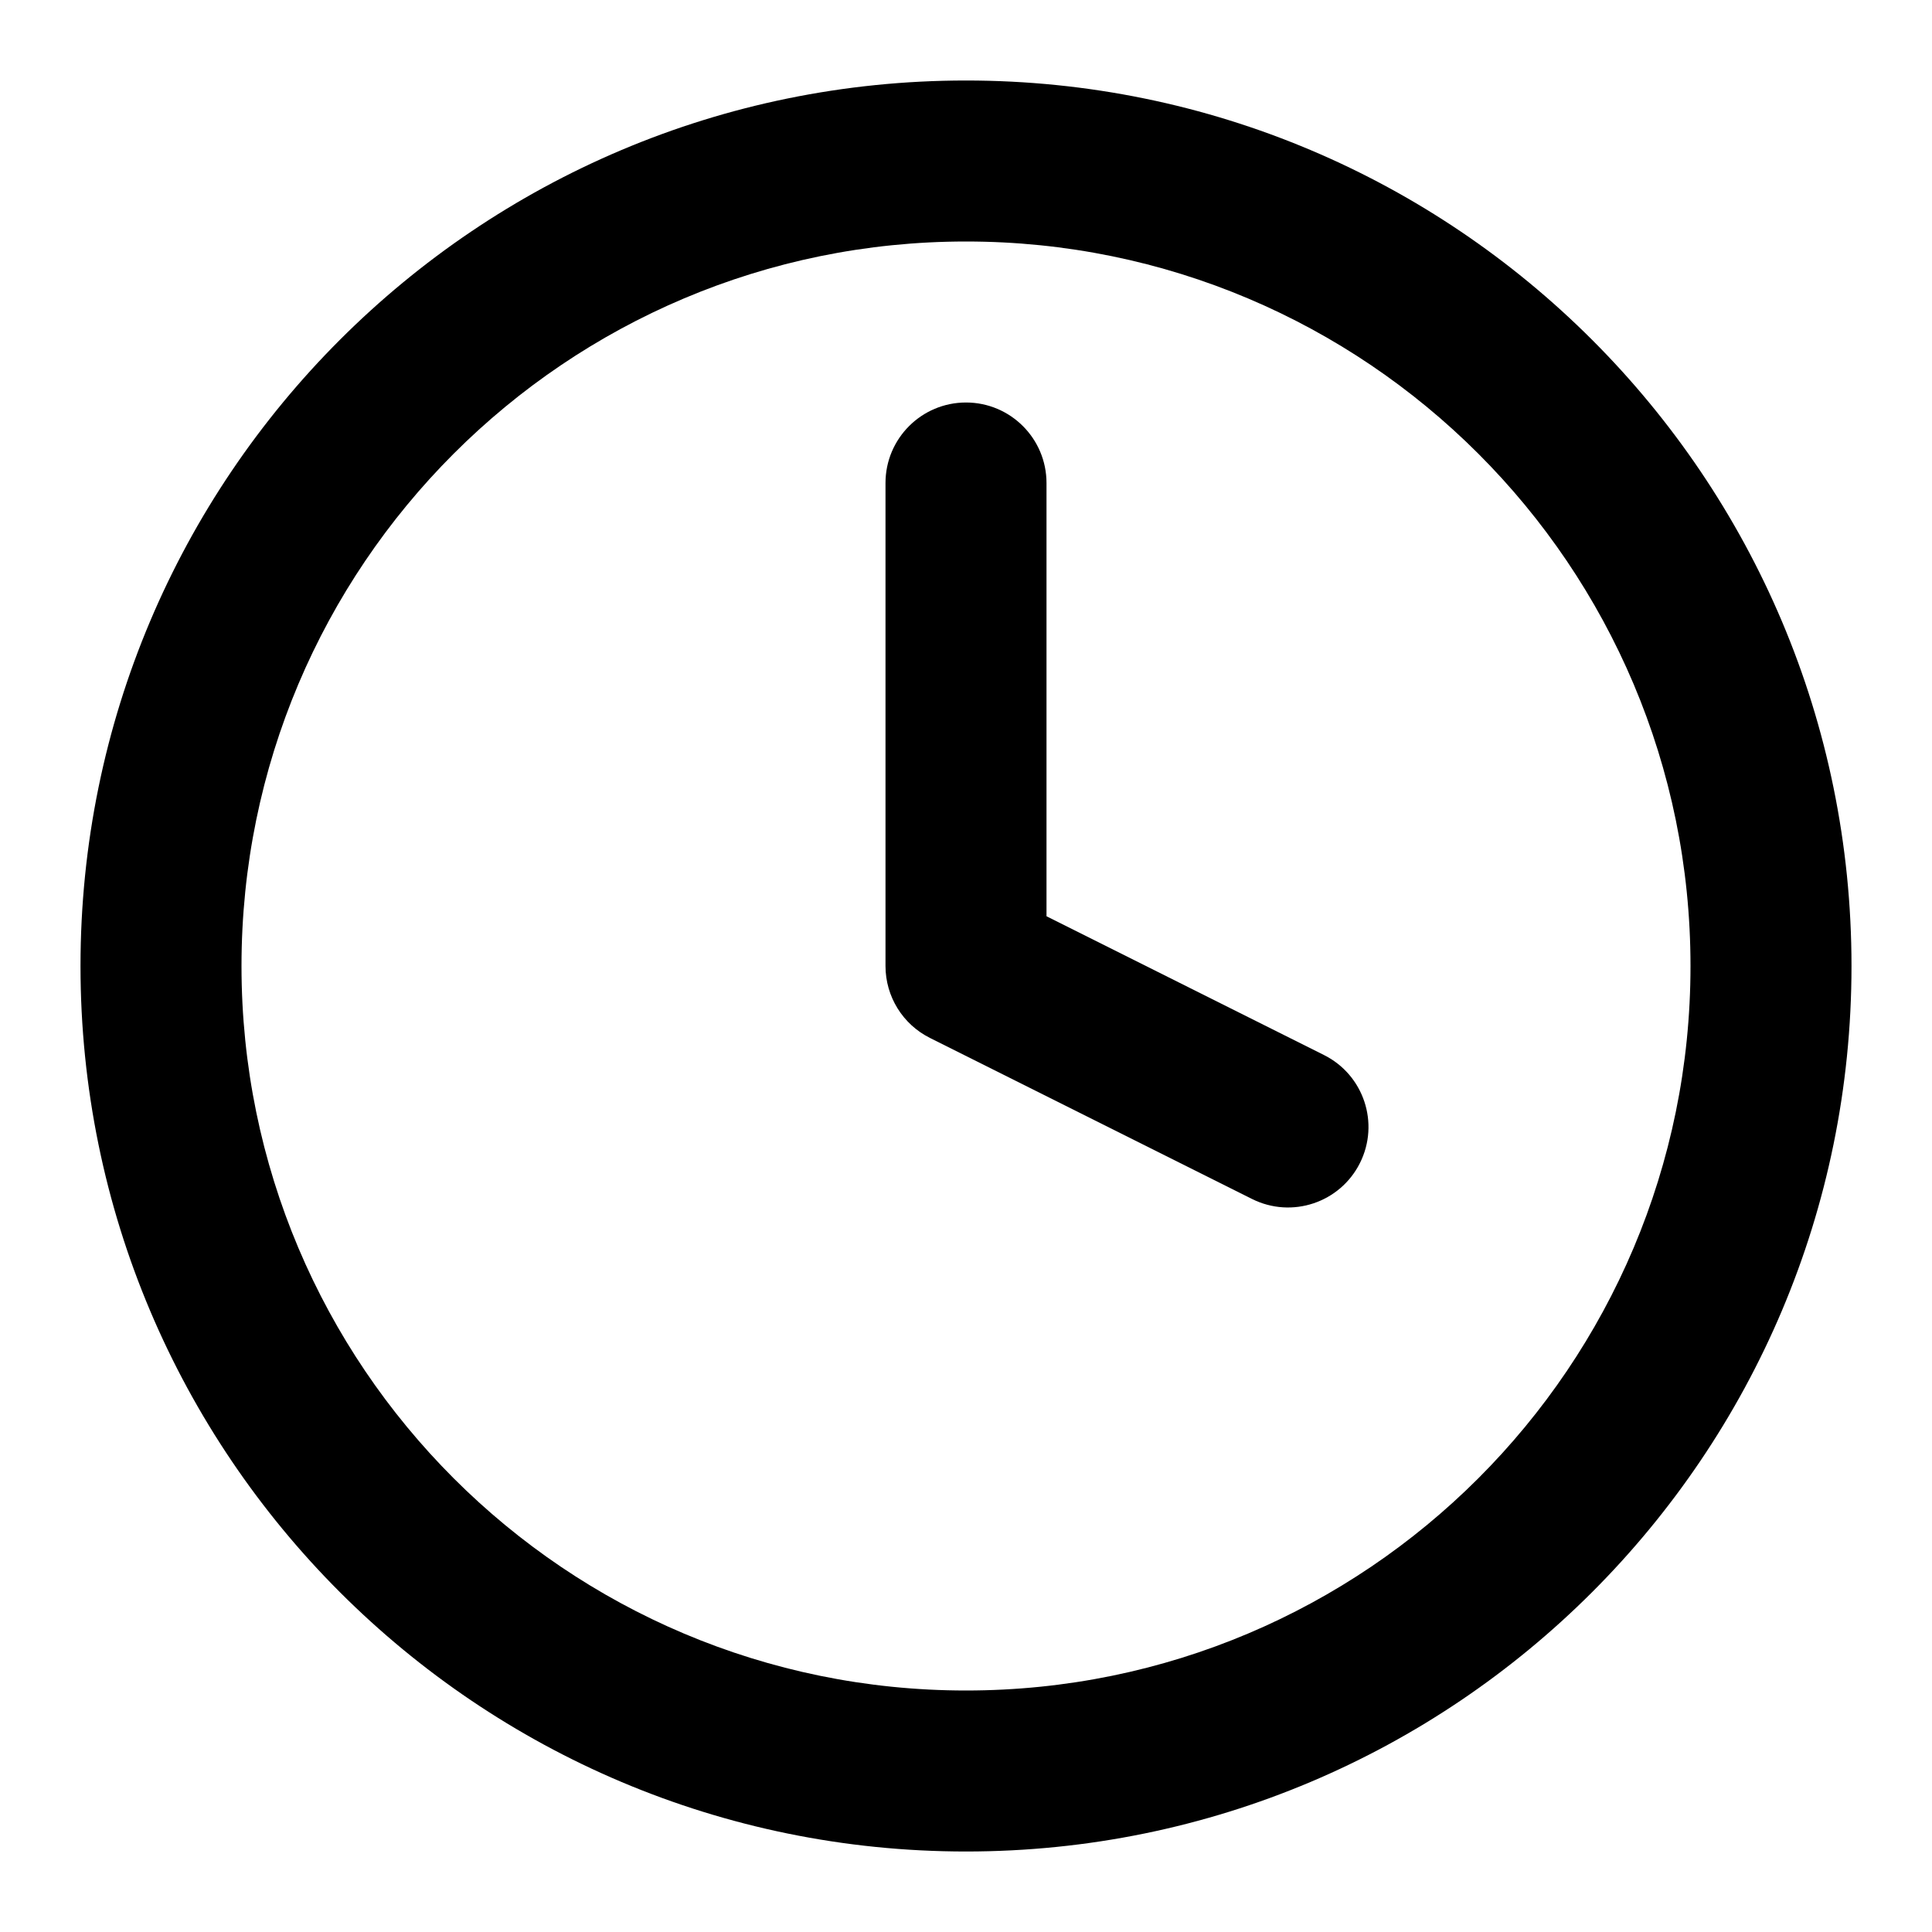
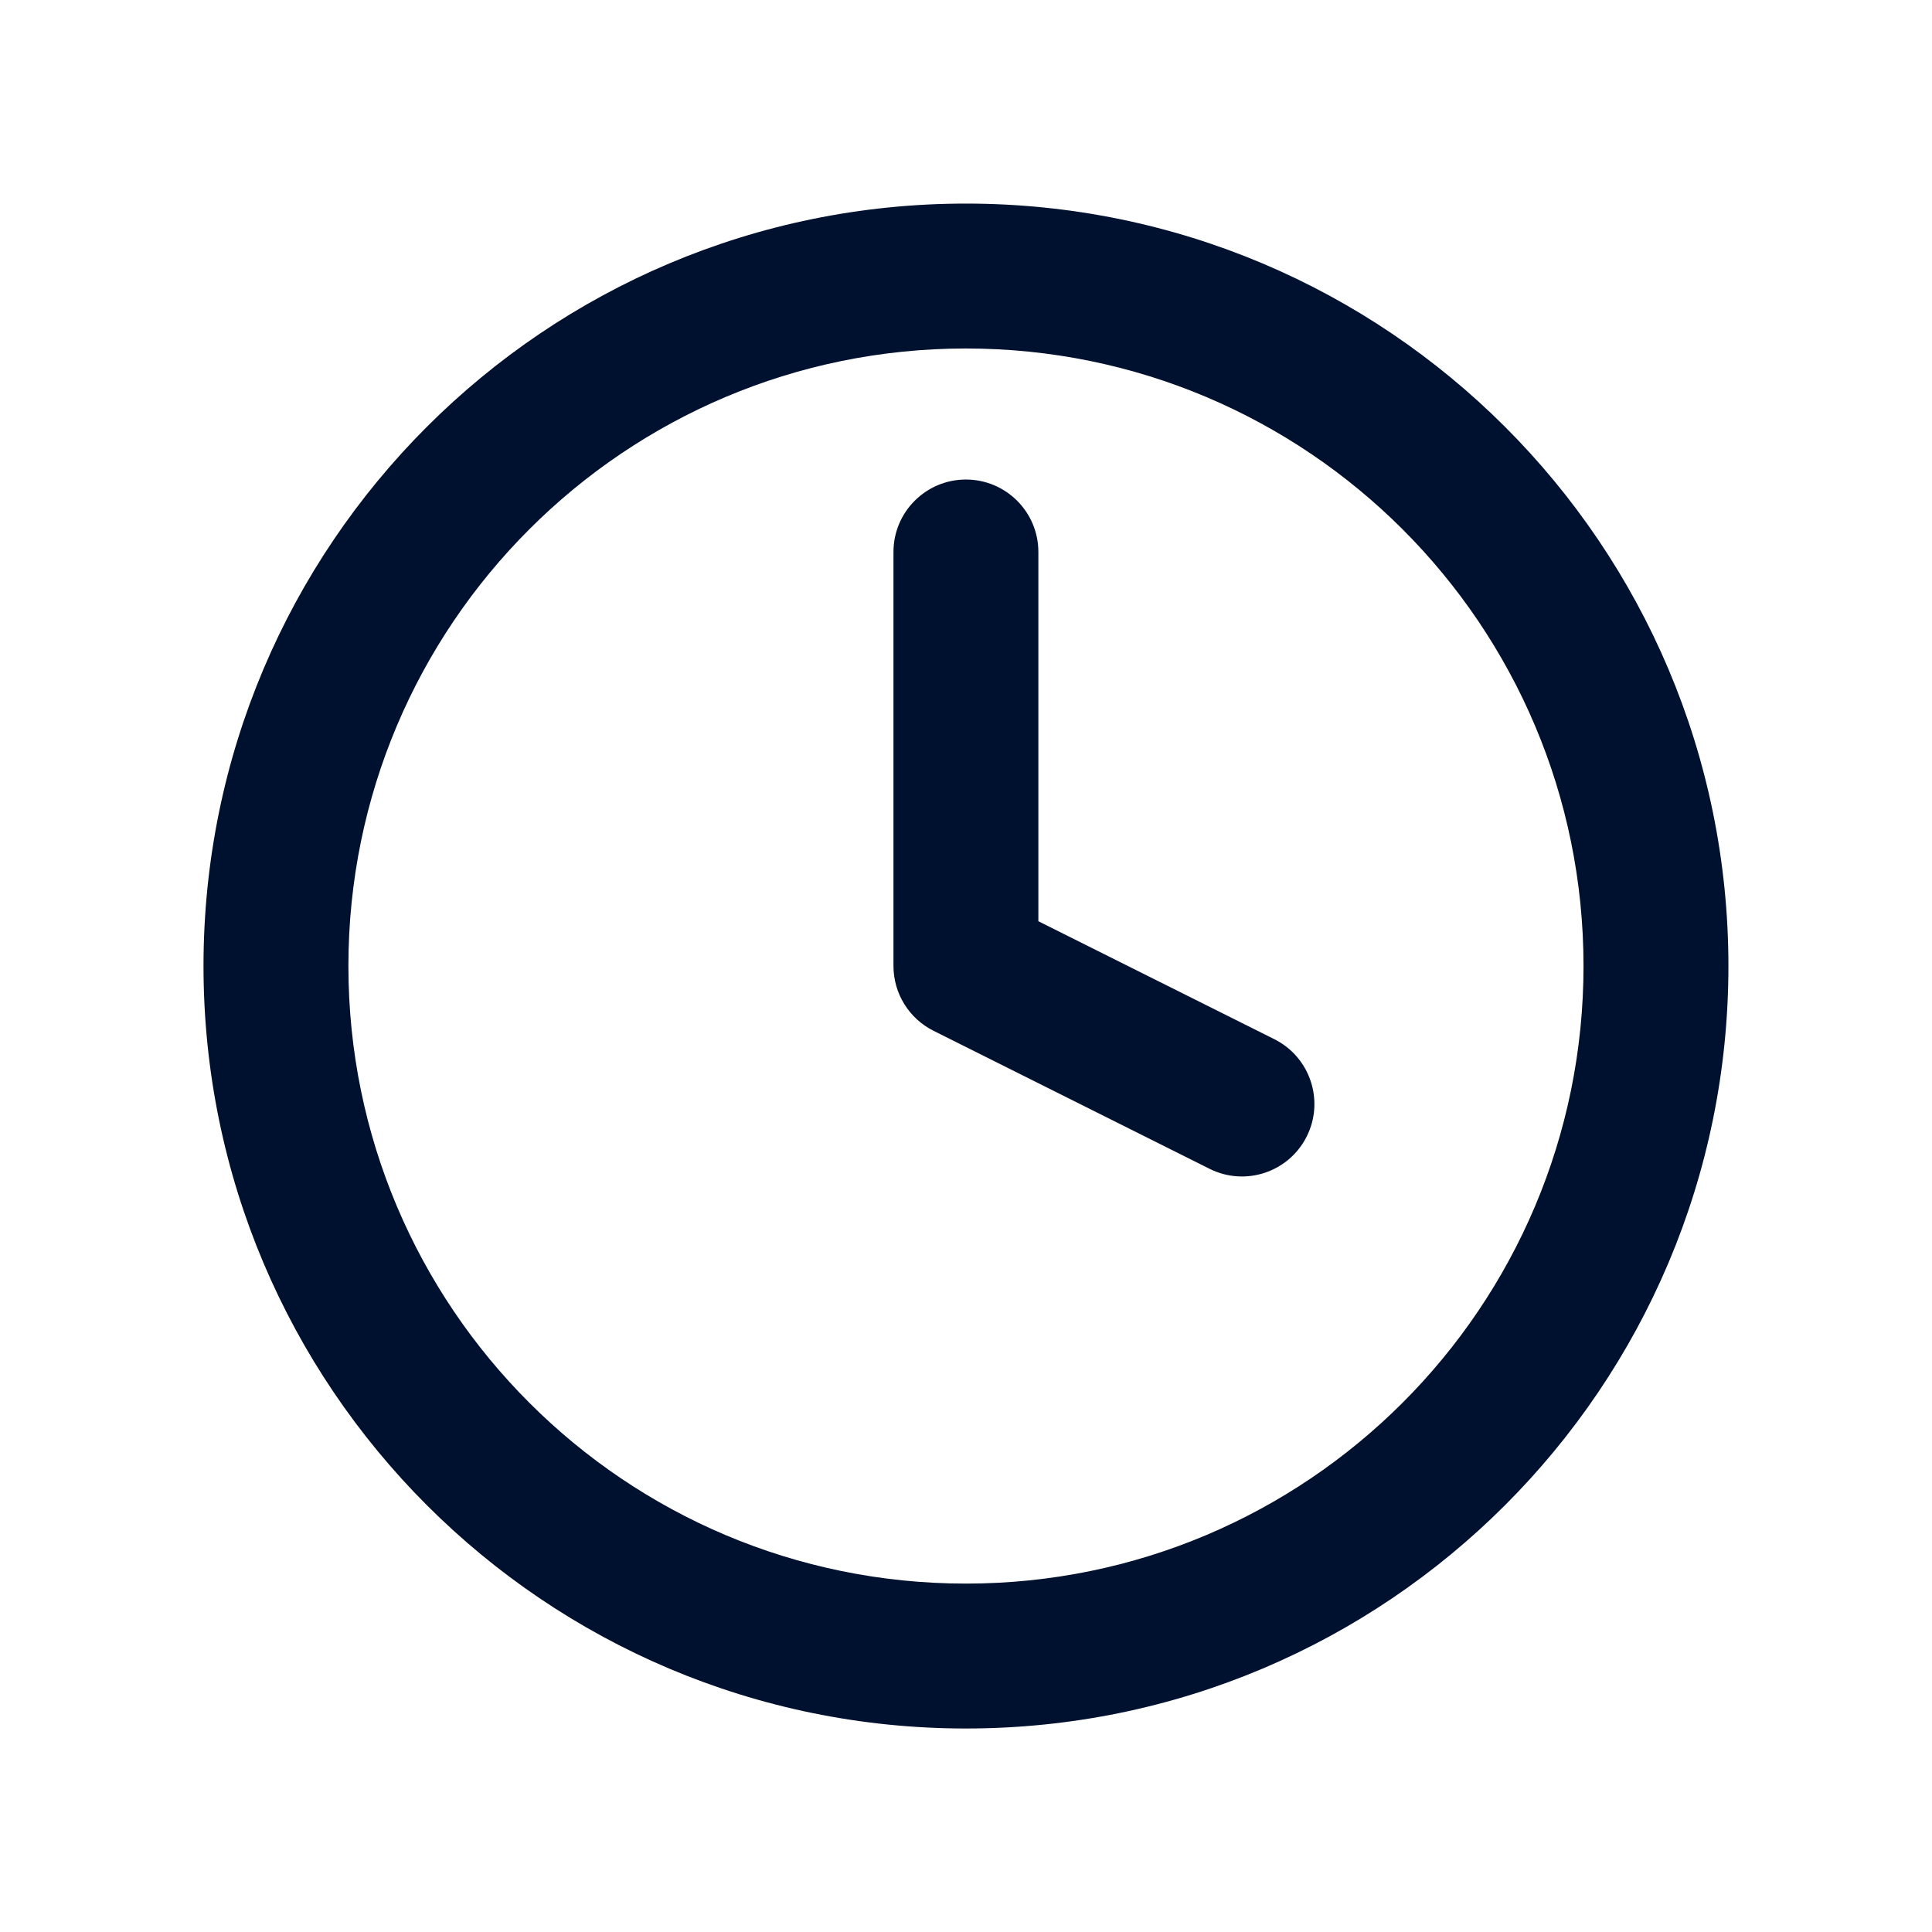
<svg xmlns="http://www.w3.org/2000/svg" width="24" height="24" viewBox="0 0 24 24" fill="none">
-   <path fill-rule="evenodd" clip-rule="evenodd" d="M12 3C7.029 3 3 7.029 3 12C3 16.971 7.029 21 12 21C16.971 21 21 16.971 21 12C21 7.029 16.971 3 12 3ZM1 12C1 5.925 5.925 1 12 1C18.075 1 23 5.925 23 12C23 18.075 18.075 23 12 23C5.925 23 1 18.075 1 12Z" fill="black" />
-   <path fill-rule="evenodd" clip-rule="evenodd" d="M12 5C12.552 5 13 5.448 13 6V11.382L16.447 13.106C16.941 13.353 17.141 13.953 16.894 14.447C16.647 14.941 16.047 15.141 15.553 14.894L11.553 12.894C11.214 12.725 11 12.379 11 12V6C11 5.448 11.448 5 12 5Z" fill="black" />
+   <path fill-rule="evenodd" clip-rule="evenodd" d="M11.999 4.329C7.762 4.329 4.328 7.763 4.328 12C4.328 16.237 7.762 19.672 11.999 19.672C16.236 19.672 19.671 16.237 19.671 12C19.671 7.763 16.236 4.329 11.999 4.329ZM2.528 12C2.528 6.769 6.768 2.529 11.999 2.529C17.23 2.529 21.471 6.769 21.471 12C21.471 17.231 17.23 21.472 11.999 21.472C6.768 21.472 2.528 17.231 2.528 12ZM11.999 5.957C12.496 5.957 12.899 6.36 12.899 6.857V11.444L15.83 12.909C16.275 13.132 16.455 13.672 16.233 14.117C16.01 14.562 15.47 14.742 15.025 14.519L11.597 12.805C11.292 12.653 11.099 12.341 11.099 12V6.857C11.099 6.36 11.502 5.957 11.999 5.957Z" fill="#00112F" />
</svg>
